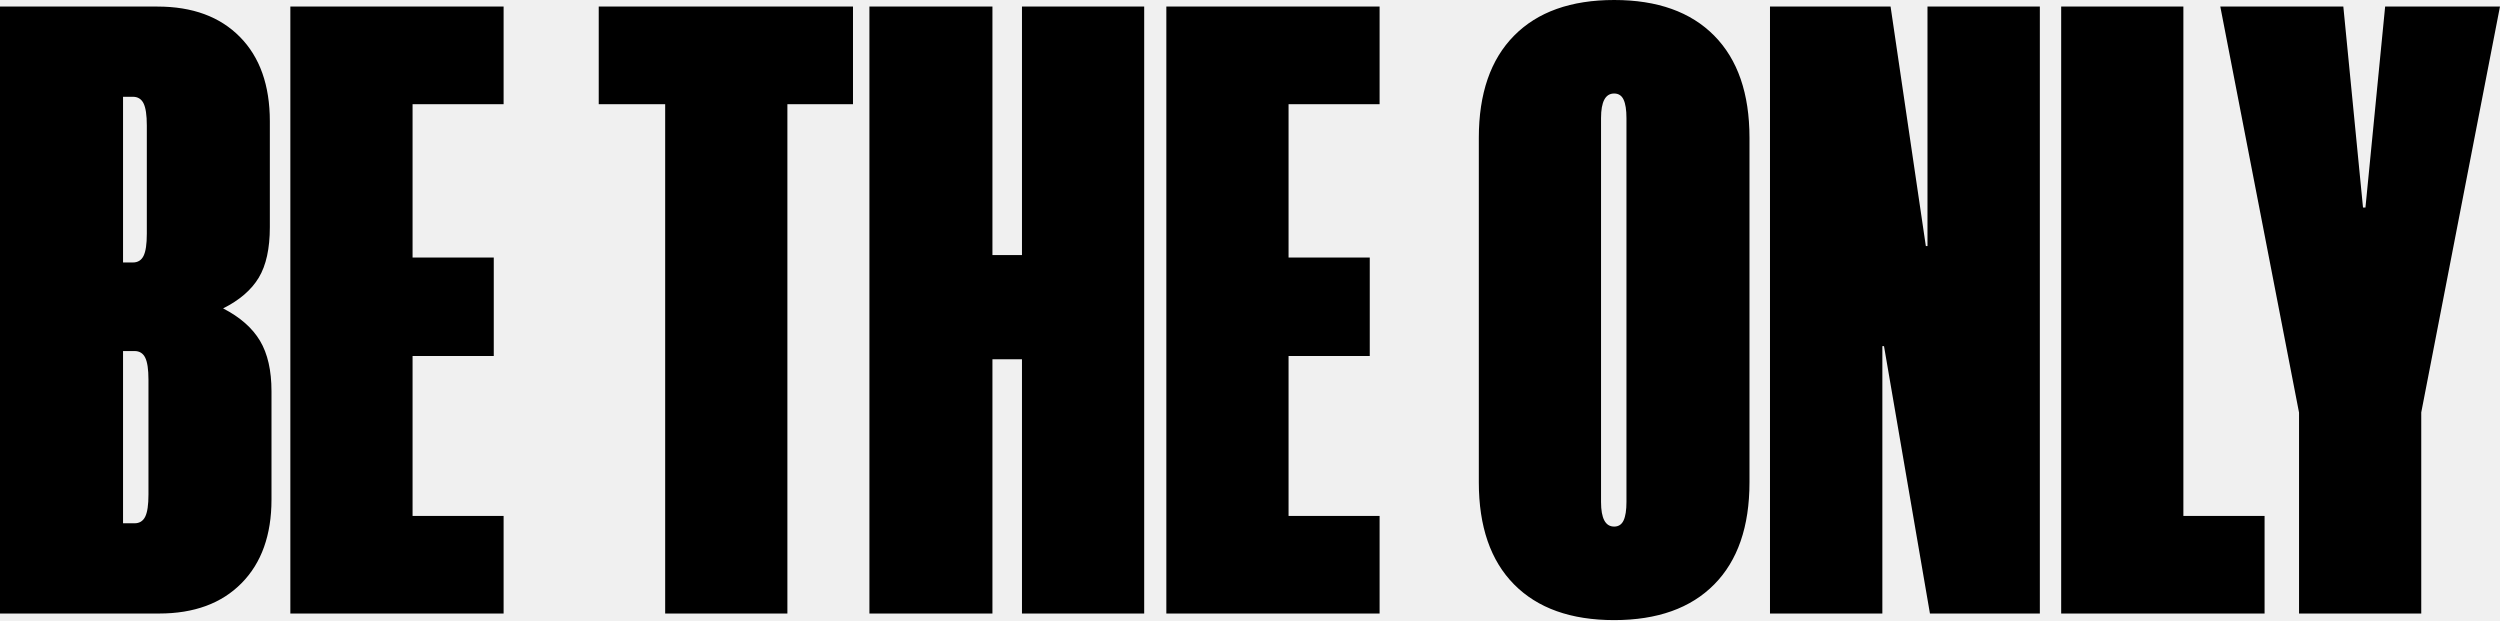
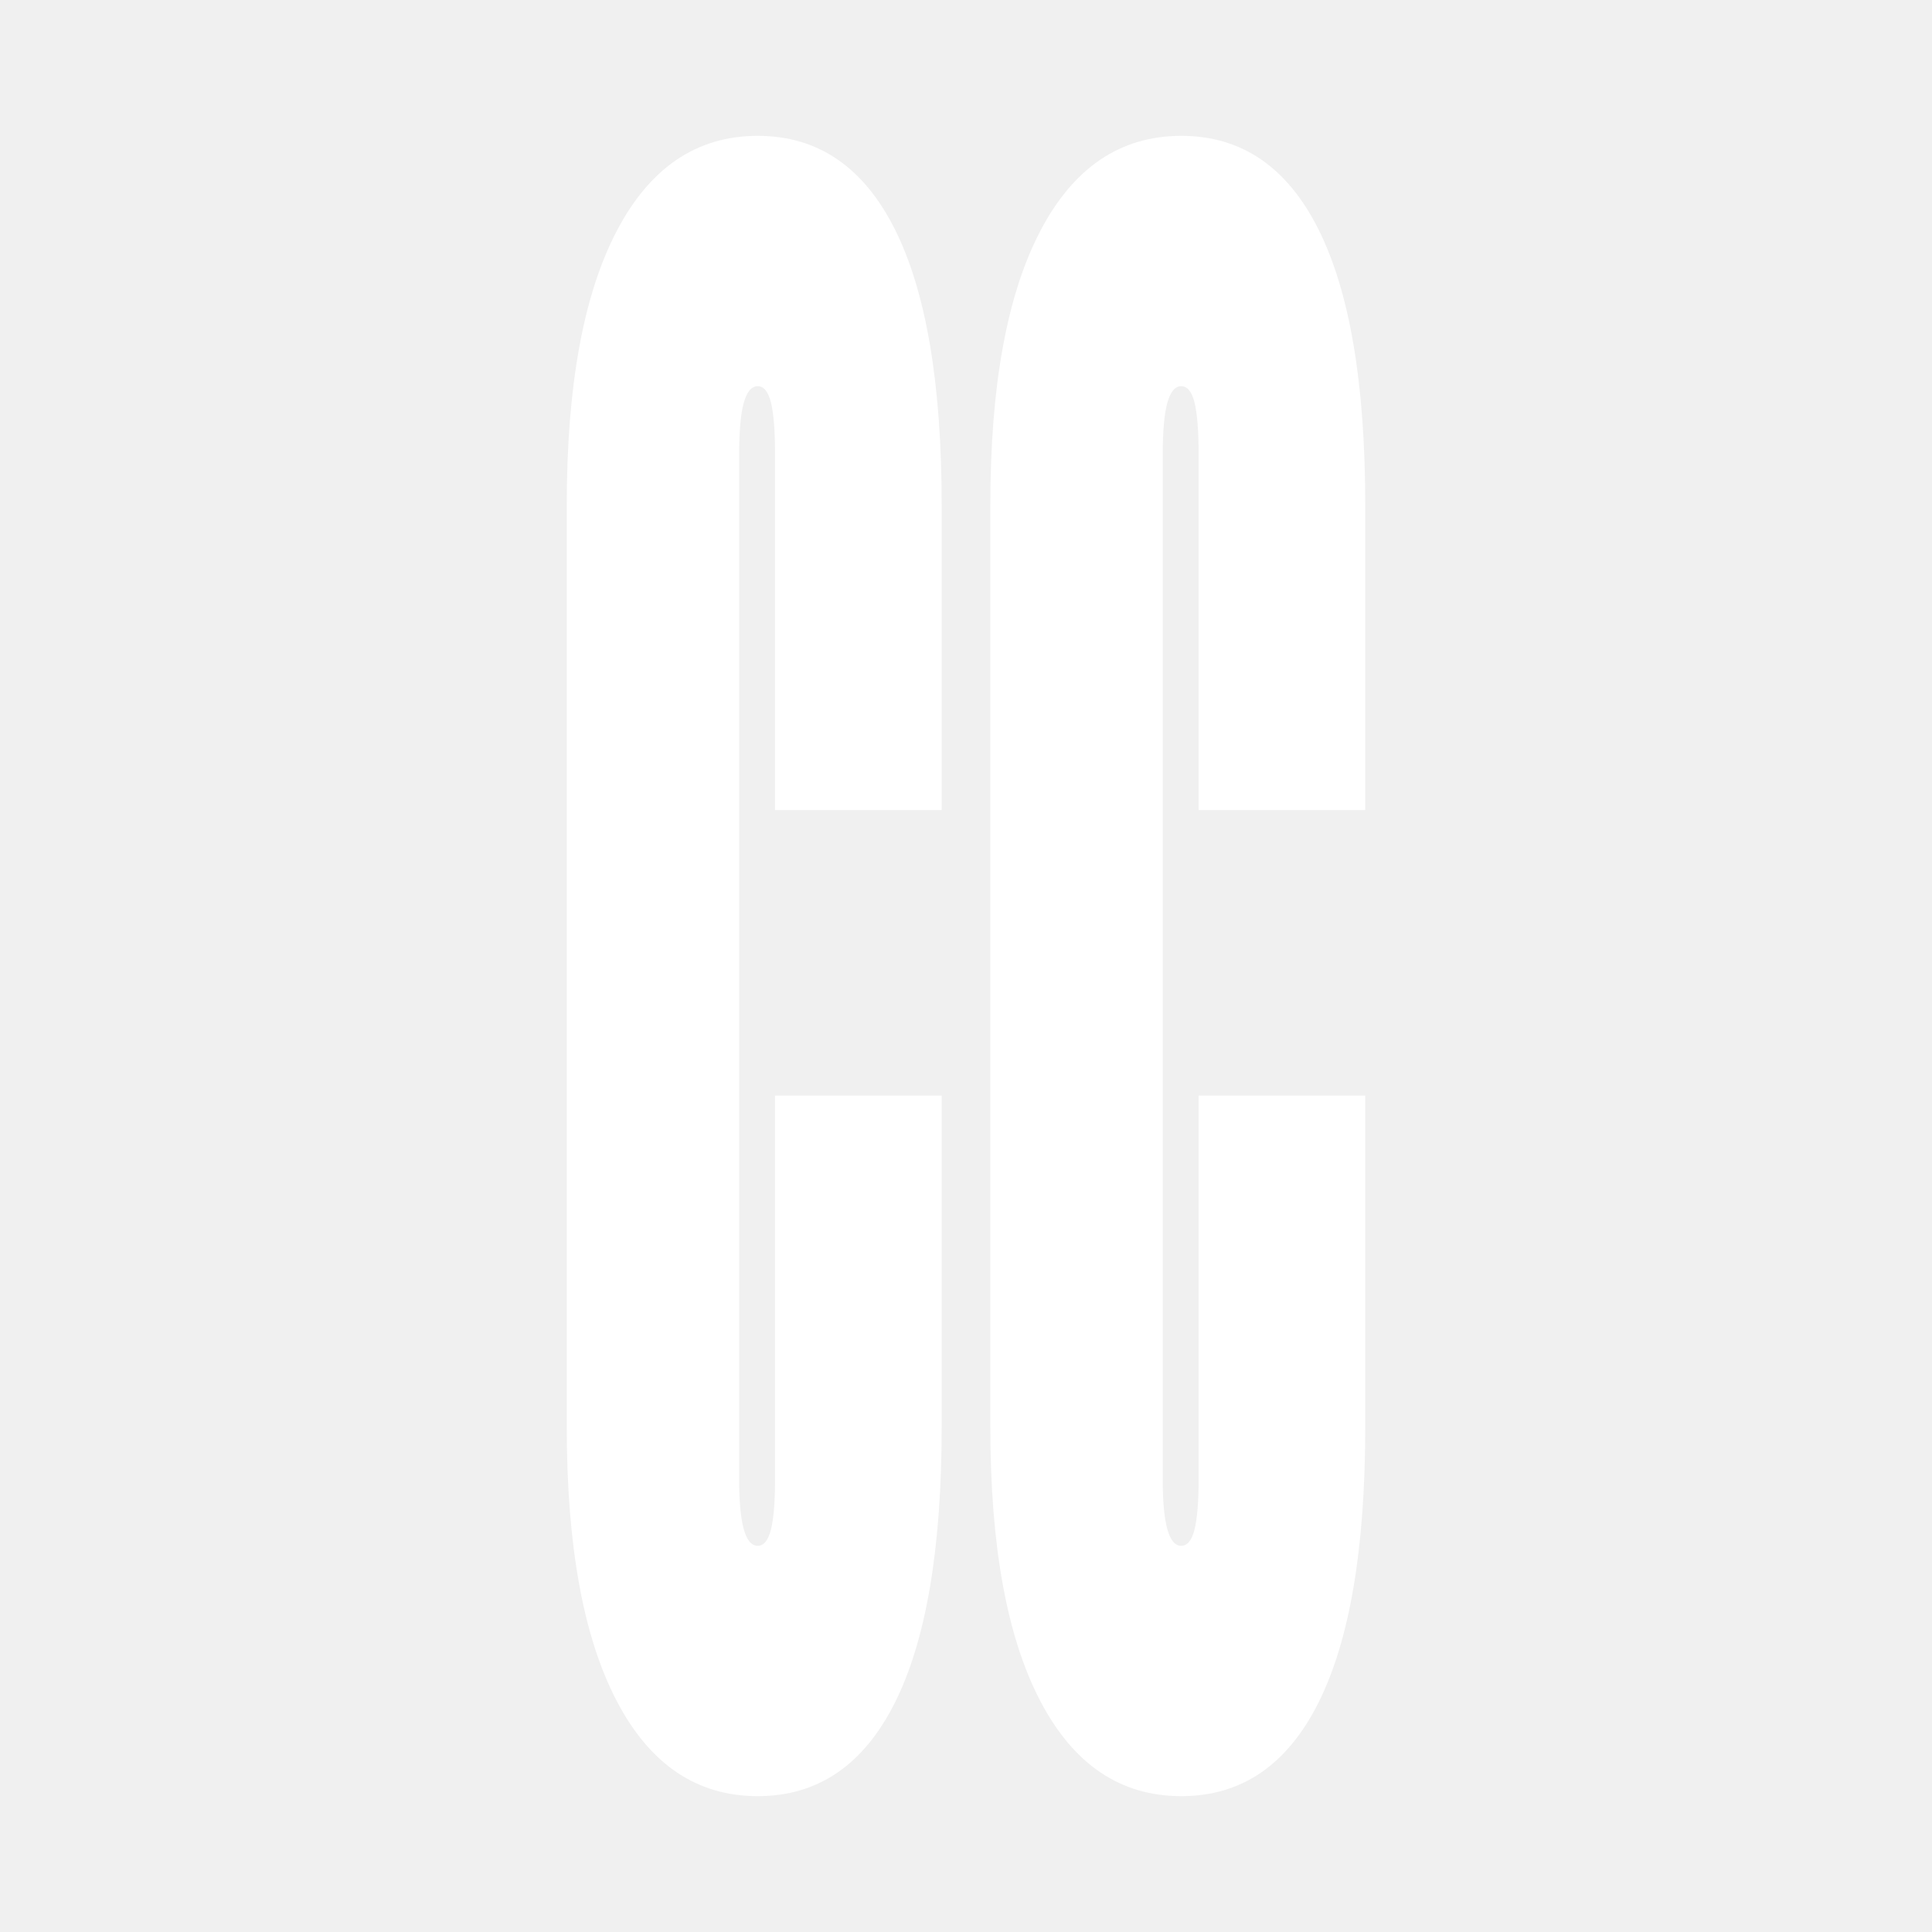
- <svg xmlns="http://www.w3.org/2000/svg" data-name="Layer 2" viewBox="0 0 1671.79 414.66">
-   <path d="M173.87 227.9c5.12 8.59 7.68 19.84 7.68 33.73v72.4c0 23.77-6.67 42.42-20.02 55.95s-31.72 20.29-55.12 20.29H0V4.39h105.31c23.4 0 41.78 6.76 55.12 20.29 13.35 13.53 20.02 32.36 20.02 56.49v70.76c0 14.26-2.47 25.5-7.4 33.73-4.94 8.23-12.89 15.08-23.86 20.57 11.34 5.85 19.56 13.07 24.68 21.67M98.18 83.92c0-6.95-.73-11.88-2.19-14.81s-3.84-4.39-7.13-4.39h-6.58v110.8h6.58c3.29 0 5.67-1.46 7.13-4.39s2.19-7.86 2.19-14.81zm1.1 170.03c0-6.95-.73-11.88-2.19-14.81s-3.84-4.39-7.13-4.39h-7.68v115.18h7.68c3.29 0 5.67-1.46 7.13-4.39s2.19-7.86 2.19-14.81v-76.79Zm94.88 156.32V4.39h142.61v65.27h-60.88v102.57h54.3v65.82h-54.3v106.96h60.88v65.27H194.16ZM570.42 69.66h-43.88v340.61h-81.73V69.66h-44.43V4.39h170.03v65.27Zm112.99 340.61V240.24h-19.75v170.03h-82.27V4.39h82.27v166.19h19.75V4.39h81.73v405.88zm96.54 0V4.39h142.61v65.27h-60.88v102.57h54.3v65.82h-54.3v106.96h60.88v65.27H779.95Zm366.38-386.41c15.72 15.91 23.58 38.67 23.58 68.29v230.37c0 29.62-7.86 52.38-23.58 68.29s-38.03 23.86-66.92 23.86-51.19-7.95-66.92-23.86-23.58-38.67-23.58-68.29V92.15c0-29.62 7.86-52.38 23.58-68.29S1050.53 0 1079.42 0s51.19 7.95 66.92 23.86Zm-75.69 311.82c0 5.48.73 9.6 2.19 12.34s3.66 4.11 6.58 4.11 5.03-1.37 6.31-4.11 1.92-6.86 1.92-12.34V78.98c0-5.48-.64-9.6-1.92-12.34s-3.38-4.11-6.31-4.11-5.12 1.37-6.58 4.11-2.19 6.86-2.19 12.34v256.69ZM1264.26 4.39l23.58 160.16h1.1V4.39h75.14v405.88h-73.5l-30.72-178.81h-1.1v178.81h-75.14V4.39h80.63Zm114.08 405.88V4.39h81.72V345h54.3v65.27h-136.03Zm240.79-134.38v134.38h-81.73V275.89l-52.65-271.5h82.27l13.16 134.38h1.64l13.16-134.38h76.79l-52.66 271.5Z" data-name="Layer 1" />
+ <svg xmlns="http://www.w3.org/2000/svg" width="512" height="512" viewBox="0 0 512 512" fill="none">
+   <style>
+     .cc-glyph {
+       fill: #FFFFFF;
+     }
+     @media (prefers-color-scheme: light) {
+       .cc-glyph {
+         fill: #0A0A0A;
+       }
+     }
+   </style>
+   <g transform="translate(150.20, 36.00) scale(0.358306) translate(-16, -16)">
+     <path class="cc-glyph" fill="#FFFFFF" d="M170.04 1010.10L170.04 725.84L293.28 725.84L293.28 971.11Q293.28 1105.93 258.62 1174.97Q223.96 1244.00 157.21 1244.00L157.21 1244.00Q89.60 1244.00 52.80 1173.34Q16.00 1102.68 16.00 971.11L16.00 971.11L16.00 288.89Q16.00 157.32 52.80 86.66Q89.60 16.00 157.21 16.00L157.21 16.00Q223.96 16.00 258.62 85.03Q293.28 154.07 293.28 288.89L293.28 288.89L293.28 514.67L170.04 514.67L170.04 251.53Q170.04 225.54 167.05 213.36Q164.05 201.17 157.21 201.17L157.21 201.17Q150.36 201.17 146.94 213.36Q143.51 225.54 143.51 251.53L143.51 251.53L143.51 1010.10Q143.51 1034.46 146.94 1046.64Q150.36 1058.83 157.21 1058.83L157.21 1058.83Q164.05 1058.83 167.05 1046.64Q170.04 1034.46 170.04 1010.10L170.04 1010.10" />
+     <g transform="translate(313.28, 0)">
+       <path class="cc-glyph" fill="#FFFFFF" d="M170.04 1010.10L170.04 725.84L293.28 725.84L293.28 971.11Q293.28 1105.93 258.62 1174.97Q223.96 1244.00 157.21 1244.00L157.21 1244.00Q89.60 1244.00 52.80 1173.34Q16.00 1102.68 16.00 971.11L16.00 971.11L16.00 288.89Q16.00 157.32 52.80 86.66Q89.60 16.00 157.21 16.00L157.21 16.00Q223.96 16.00 258.62 85.03Q293.28 154.07 293.28 288.89L293.28 288.89L293.28 514.67L170.04 514.67L170.04 251.53Q170.04 225.54 167.05 213.36Q164.05 201.17 157.21 201.17L157.21 201.17Q150.36 201.17 146.94 213.36Q143.51 225.54 143.51 251.53L143.51 251.53L143.51 1010.10Q143.51 1034.46 146.94 1046.64Q150.36 1058.83 157.21 1058.83L157.21 1058.83Q164.05 1058.83 167.05 1046.64Q170.04 1034.46 170.04 1010.10L170.04 1010.10" />
+     </g>
+   </g>
</svg>
